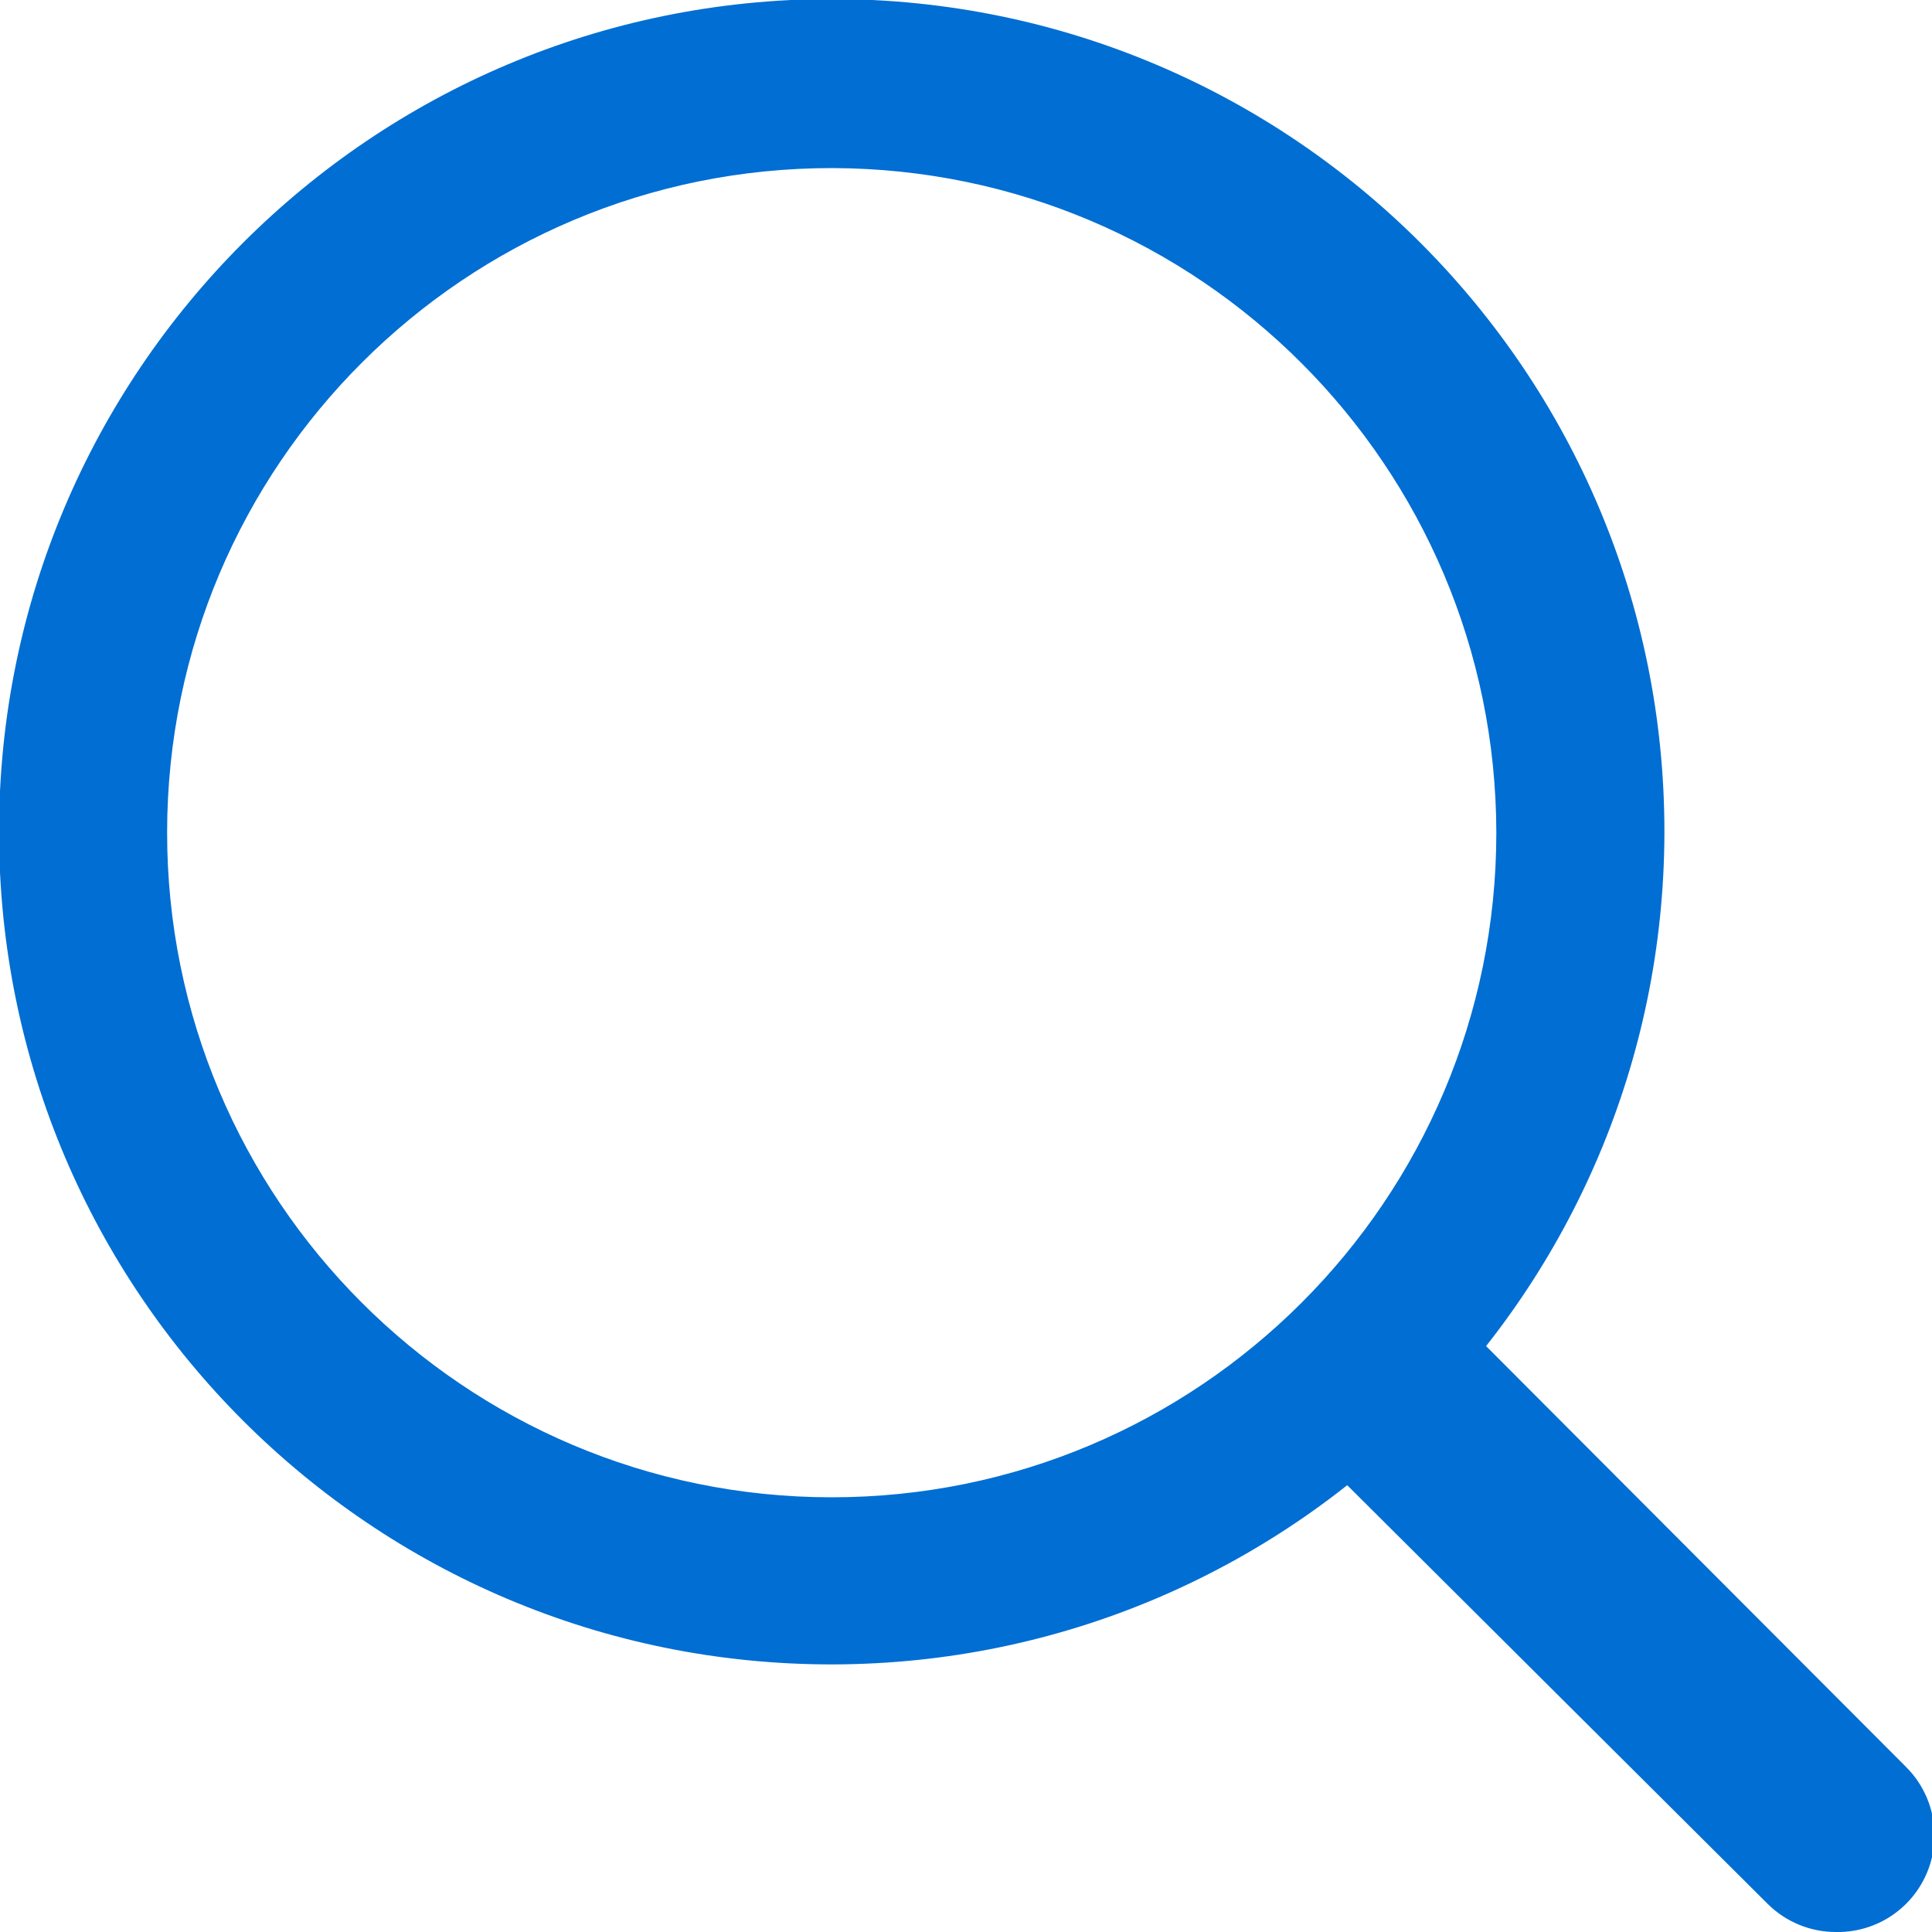
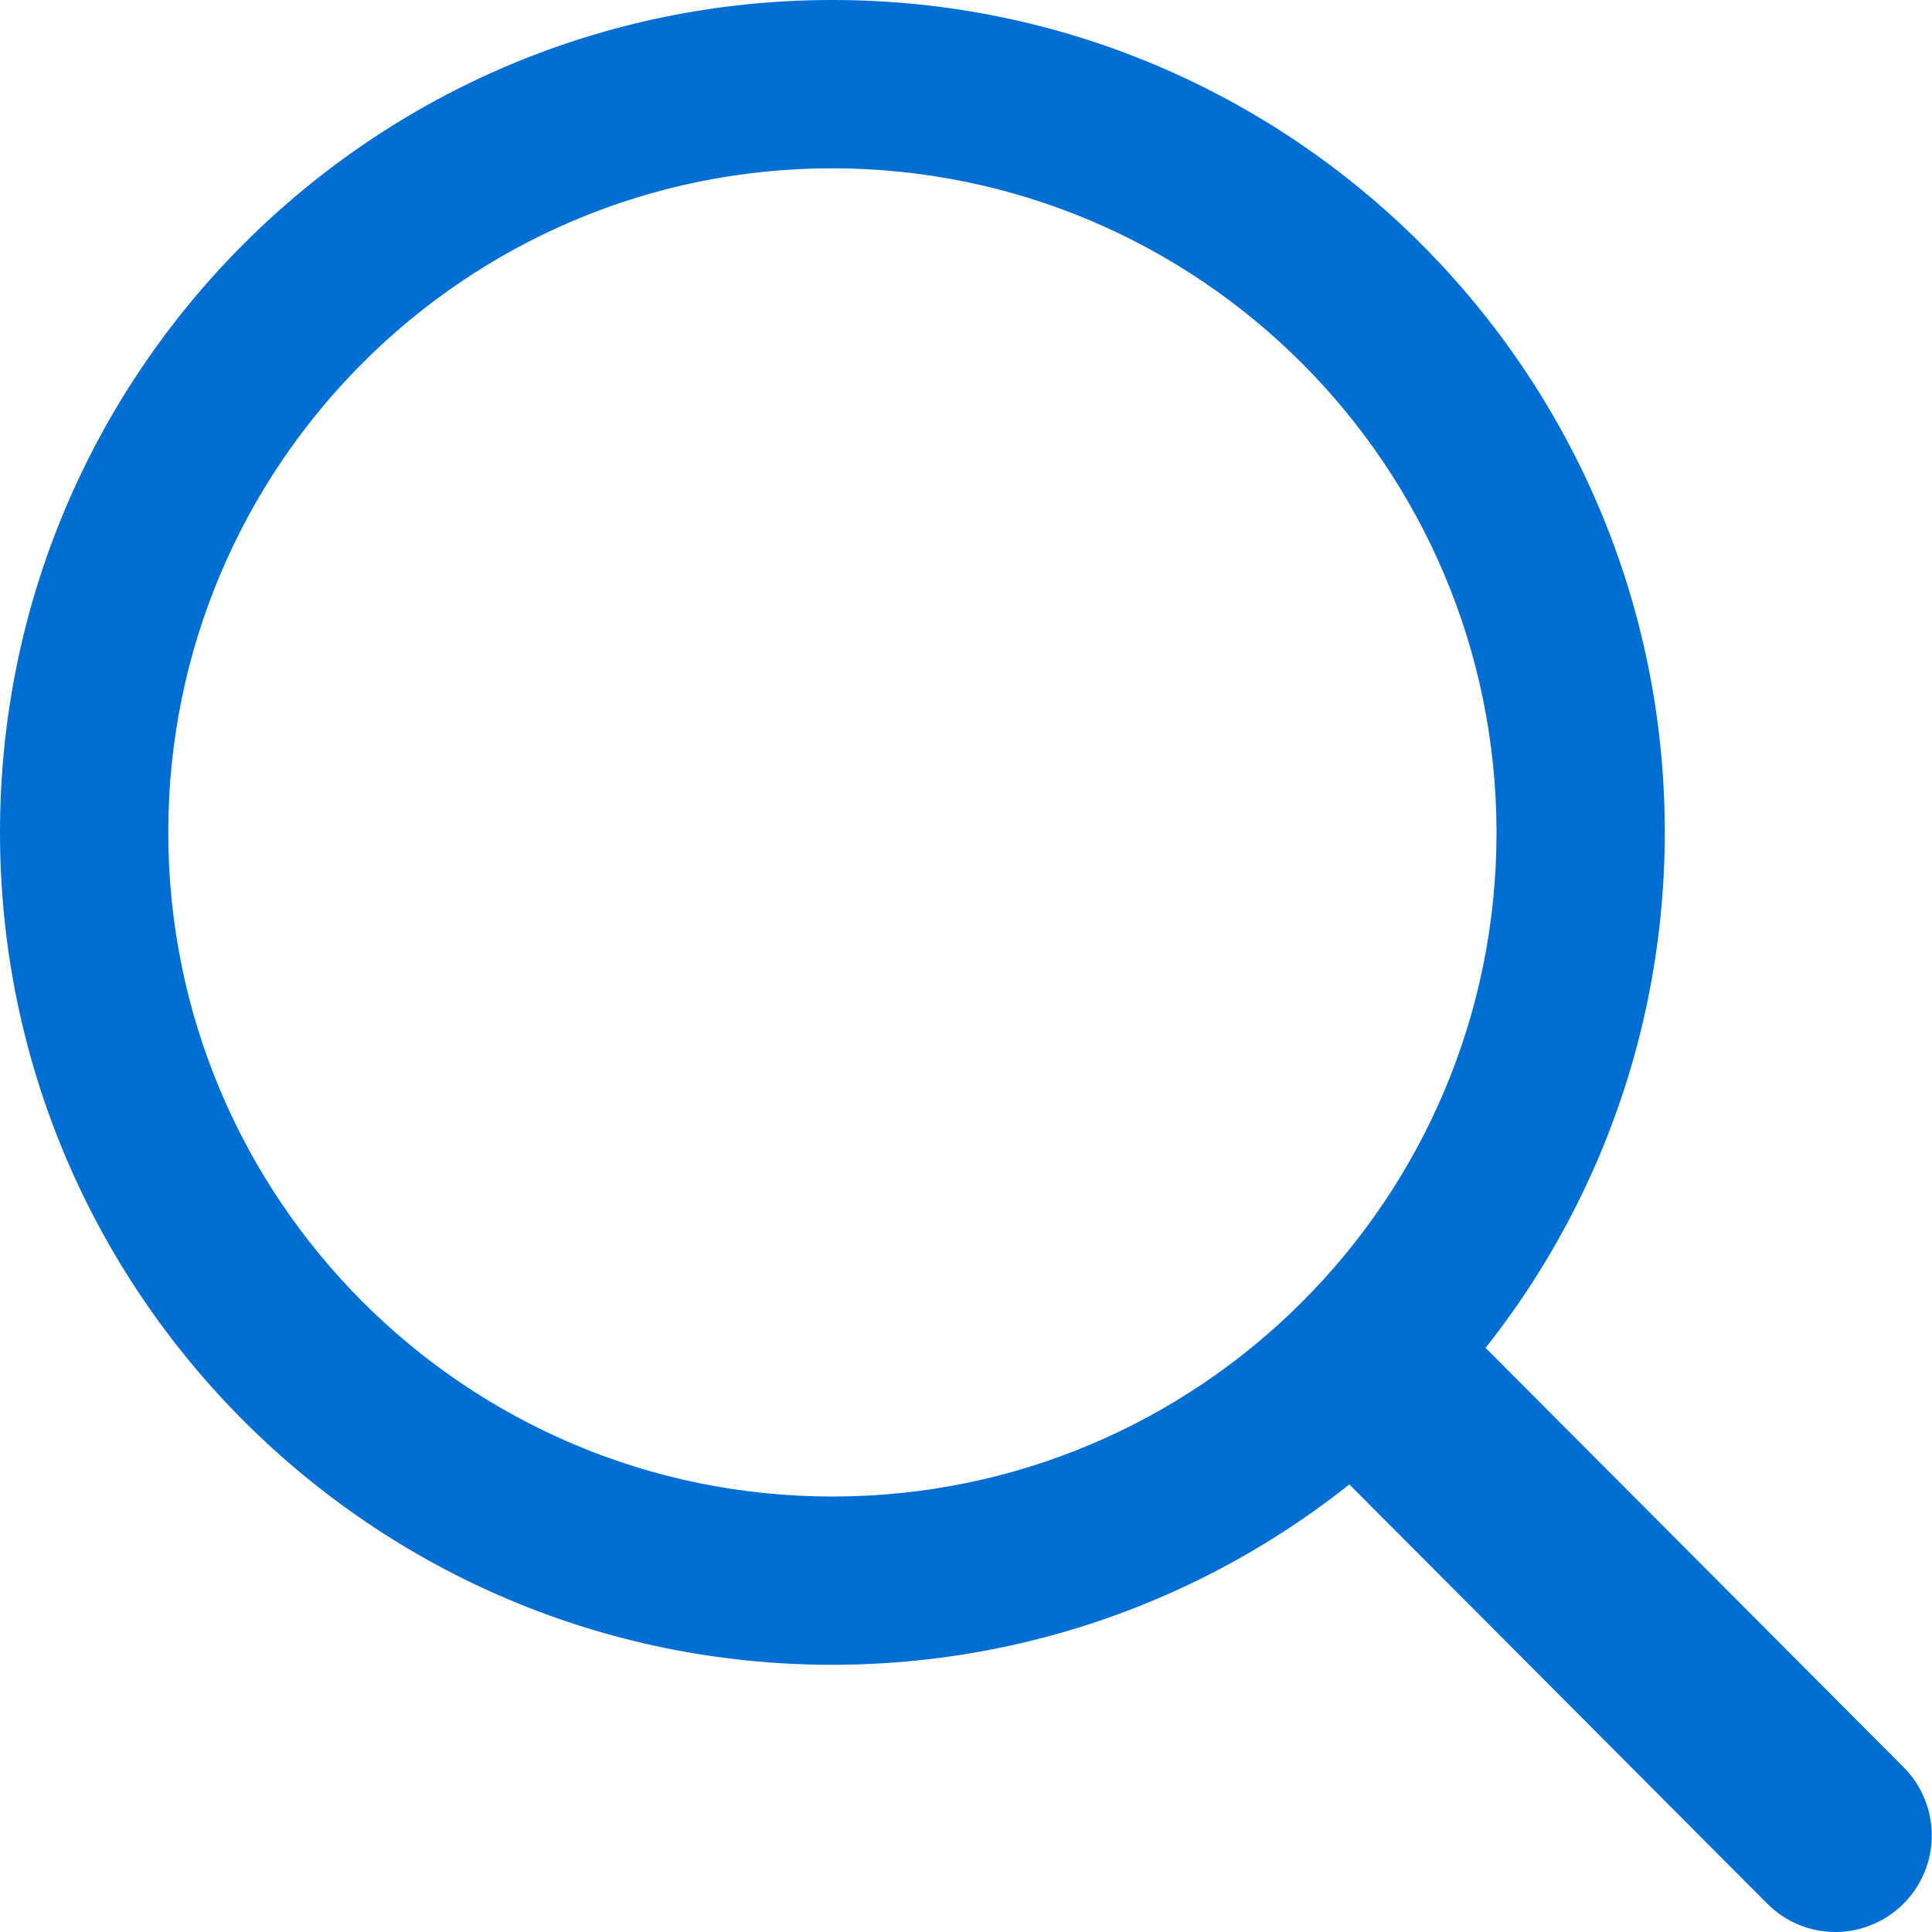
<svg xmlns="http://www.w3.org/2000/svg" viewBox="0 0 20 20">
  <defs>
    <style>.cls-1{fill:#006ed3;}</style>
  </defs>
  <g id="Layer_2" data-name="Layer 2">
    <g id="Layer_1-2" data-name="Layer 1">
-       <path class="cls-1" d="M8.62,17.23a8.62,8.62,0,1,1,8.61-8.61A8.63,8.63,0,0,1,8.62,17.23Zm0-15.49a6.88,6.88,0,1,0,6.87,6.88A6.89,6.89,0,0,0,8.62,1.74Z" />
-       <path class="cls-1" d="M19,20a1,1,0,0,1-.7-.29L13.57,15A1,1,0,0,1,15,13.55l4.73,4.74a1,1,0,0,1,0,1.42A1,1,0,0,1,19,20Z" />
+       <path class="cls-1" d="M8.617,17.234a8.617,8.617,0,1,1,8.617-8.617A8.626,8.626,0,0,1,8.617,17.234Zm0-15.492a6.875,6.875,0,1,0,6.875,6.875A6.884,6.884,0,0,0,8.617,1.742Z" />
+       <path class="cls-1" d="M19,20a.994.994,0,0,1-.705-.293l-4.729-4.744a1,1,0,0,1,1.41-1.414l4.729,4.744A1,1,0,0,1,19,20Z" />
    </g>
  </g>
</svg>
